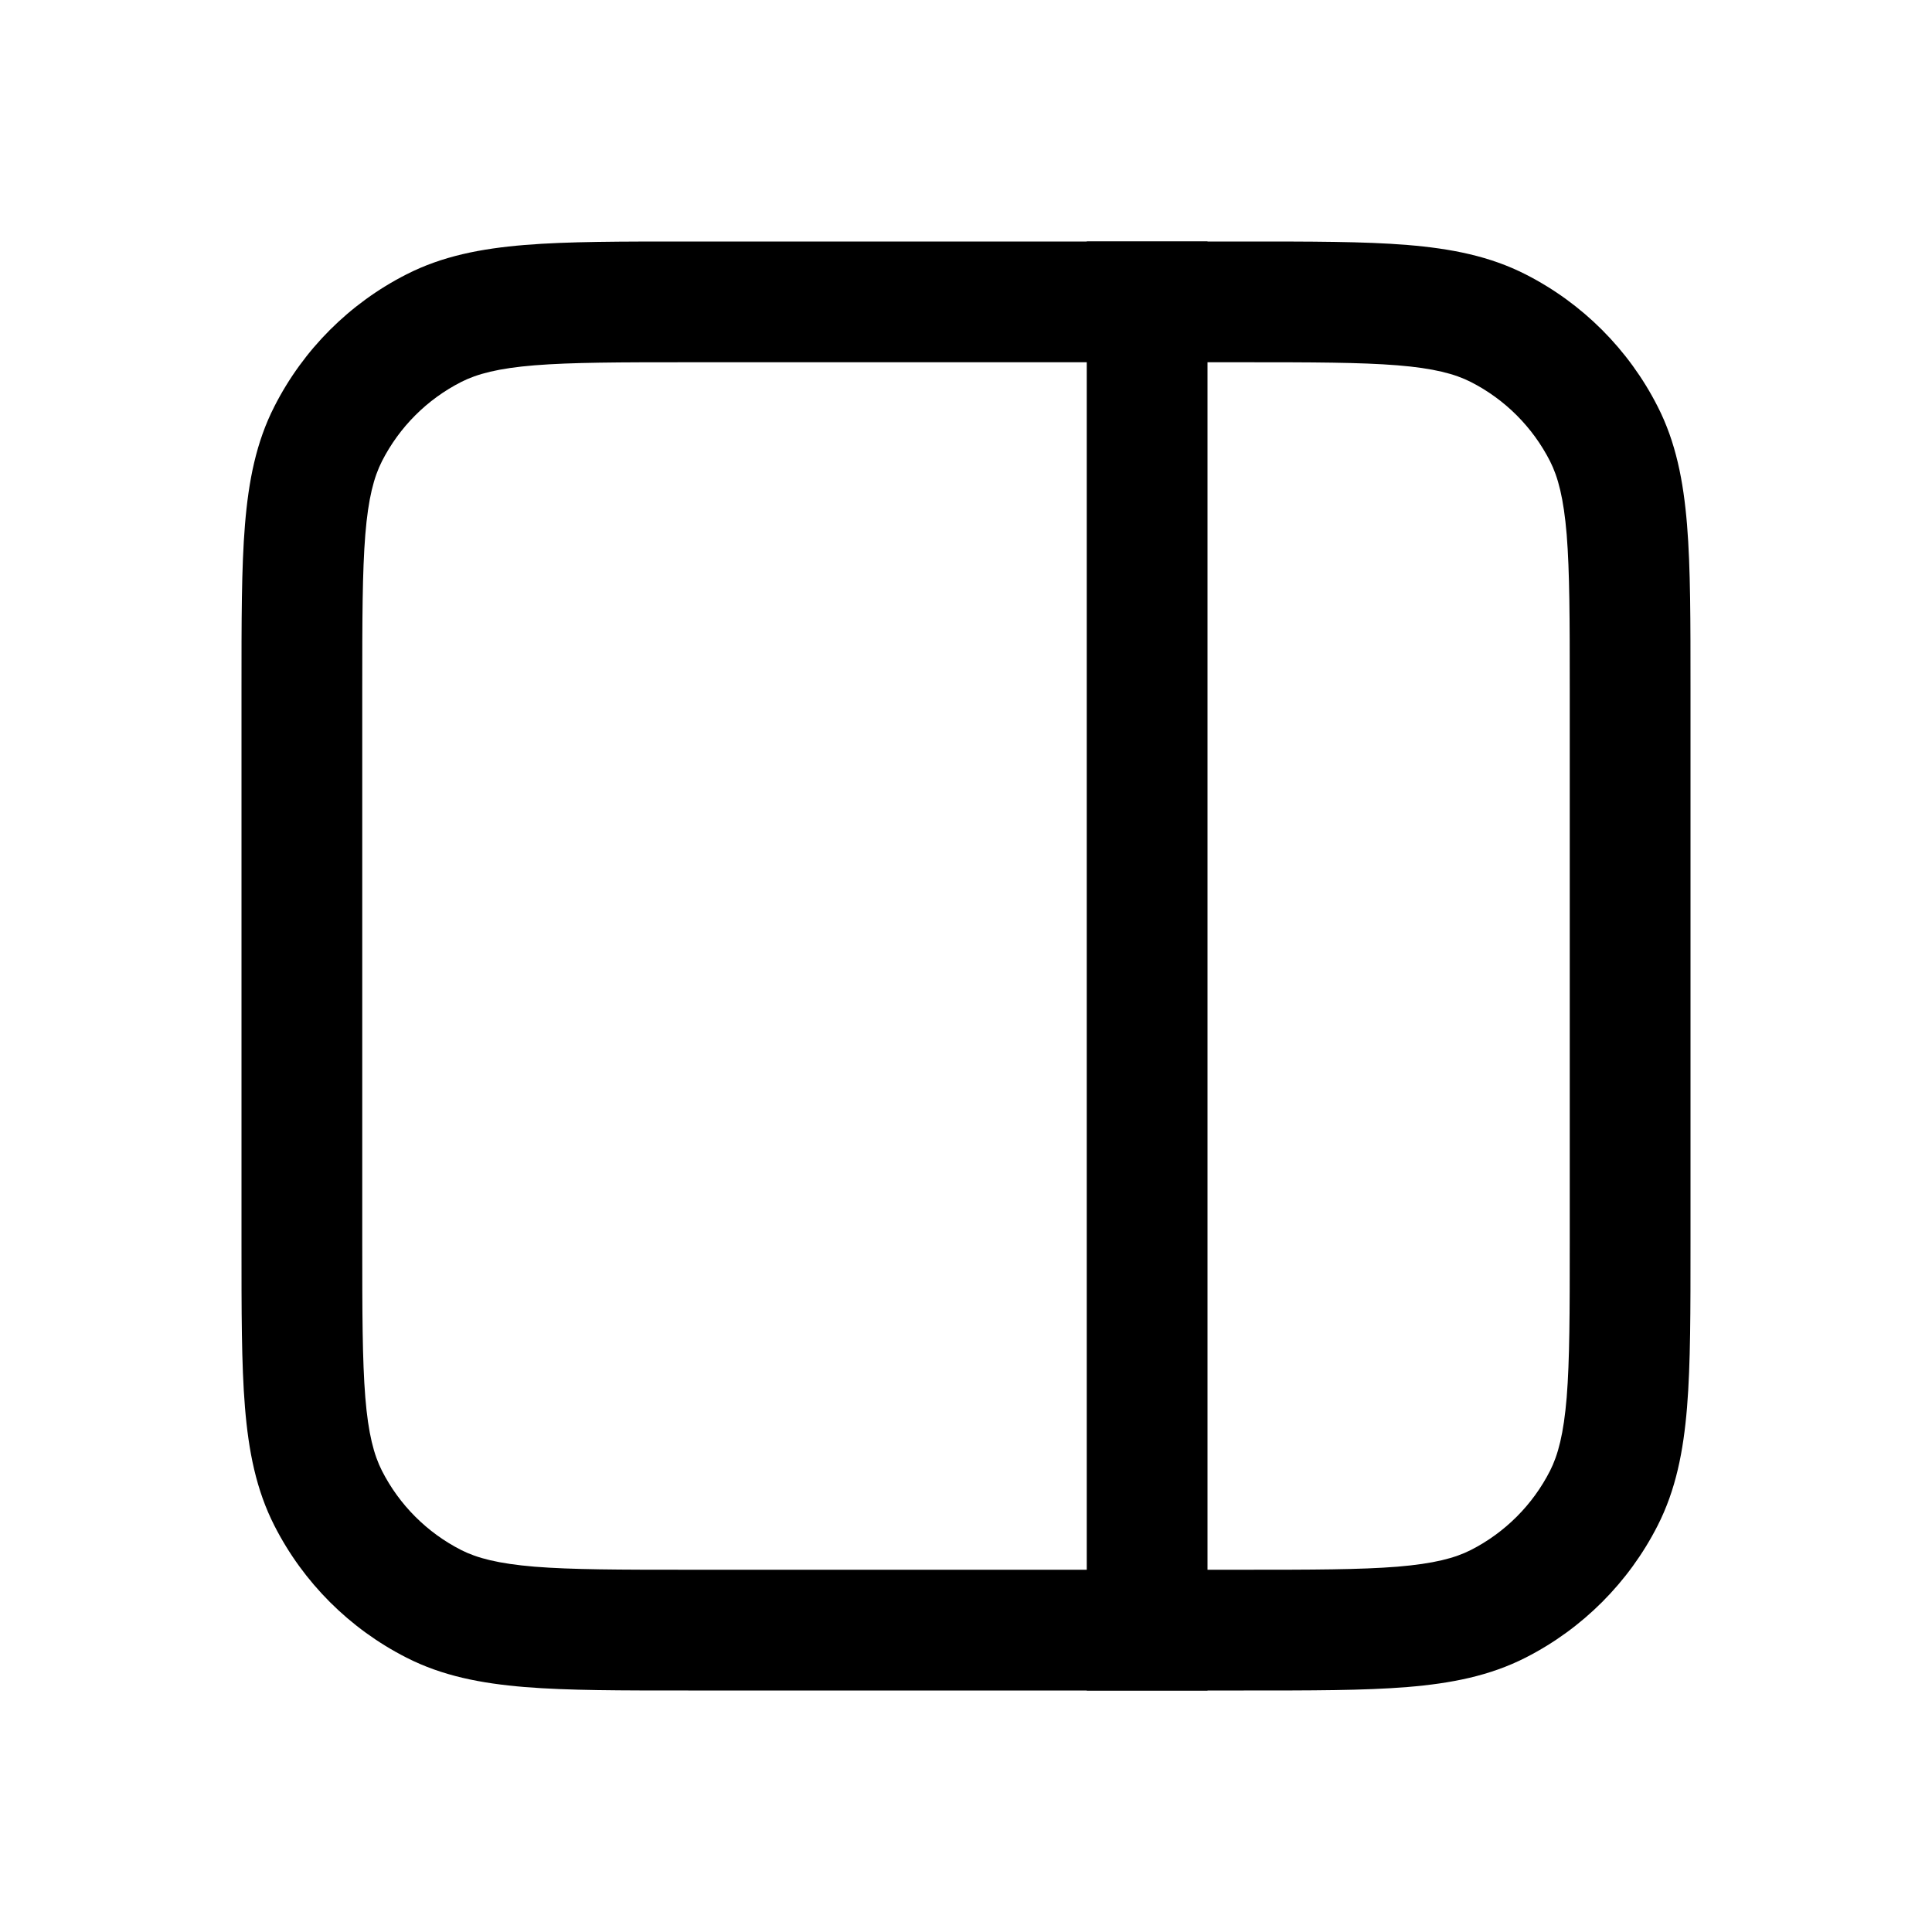
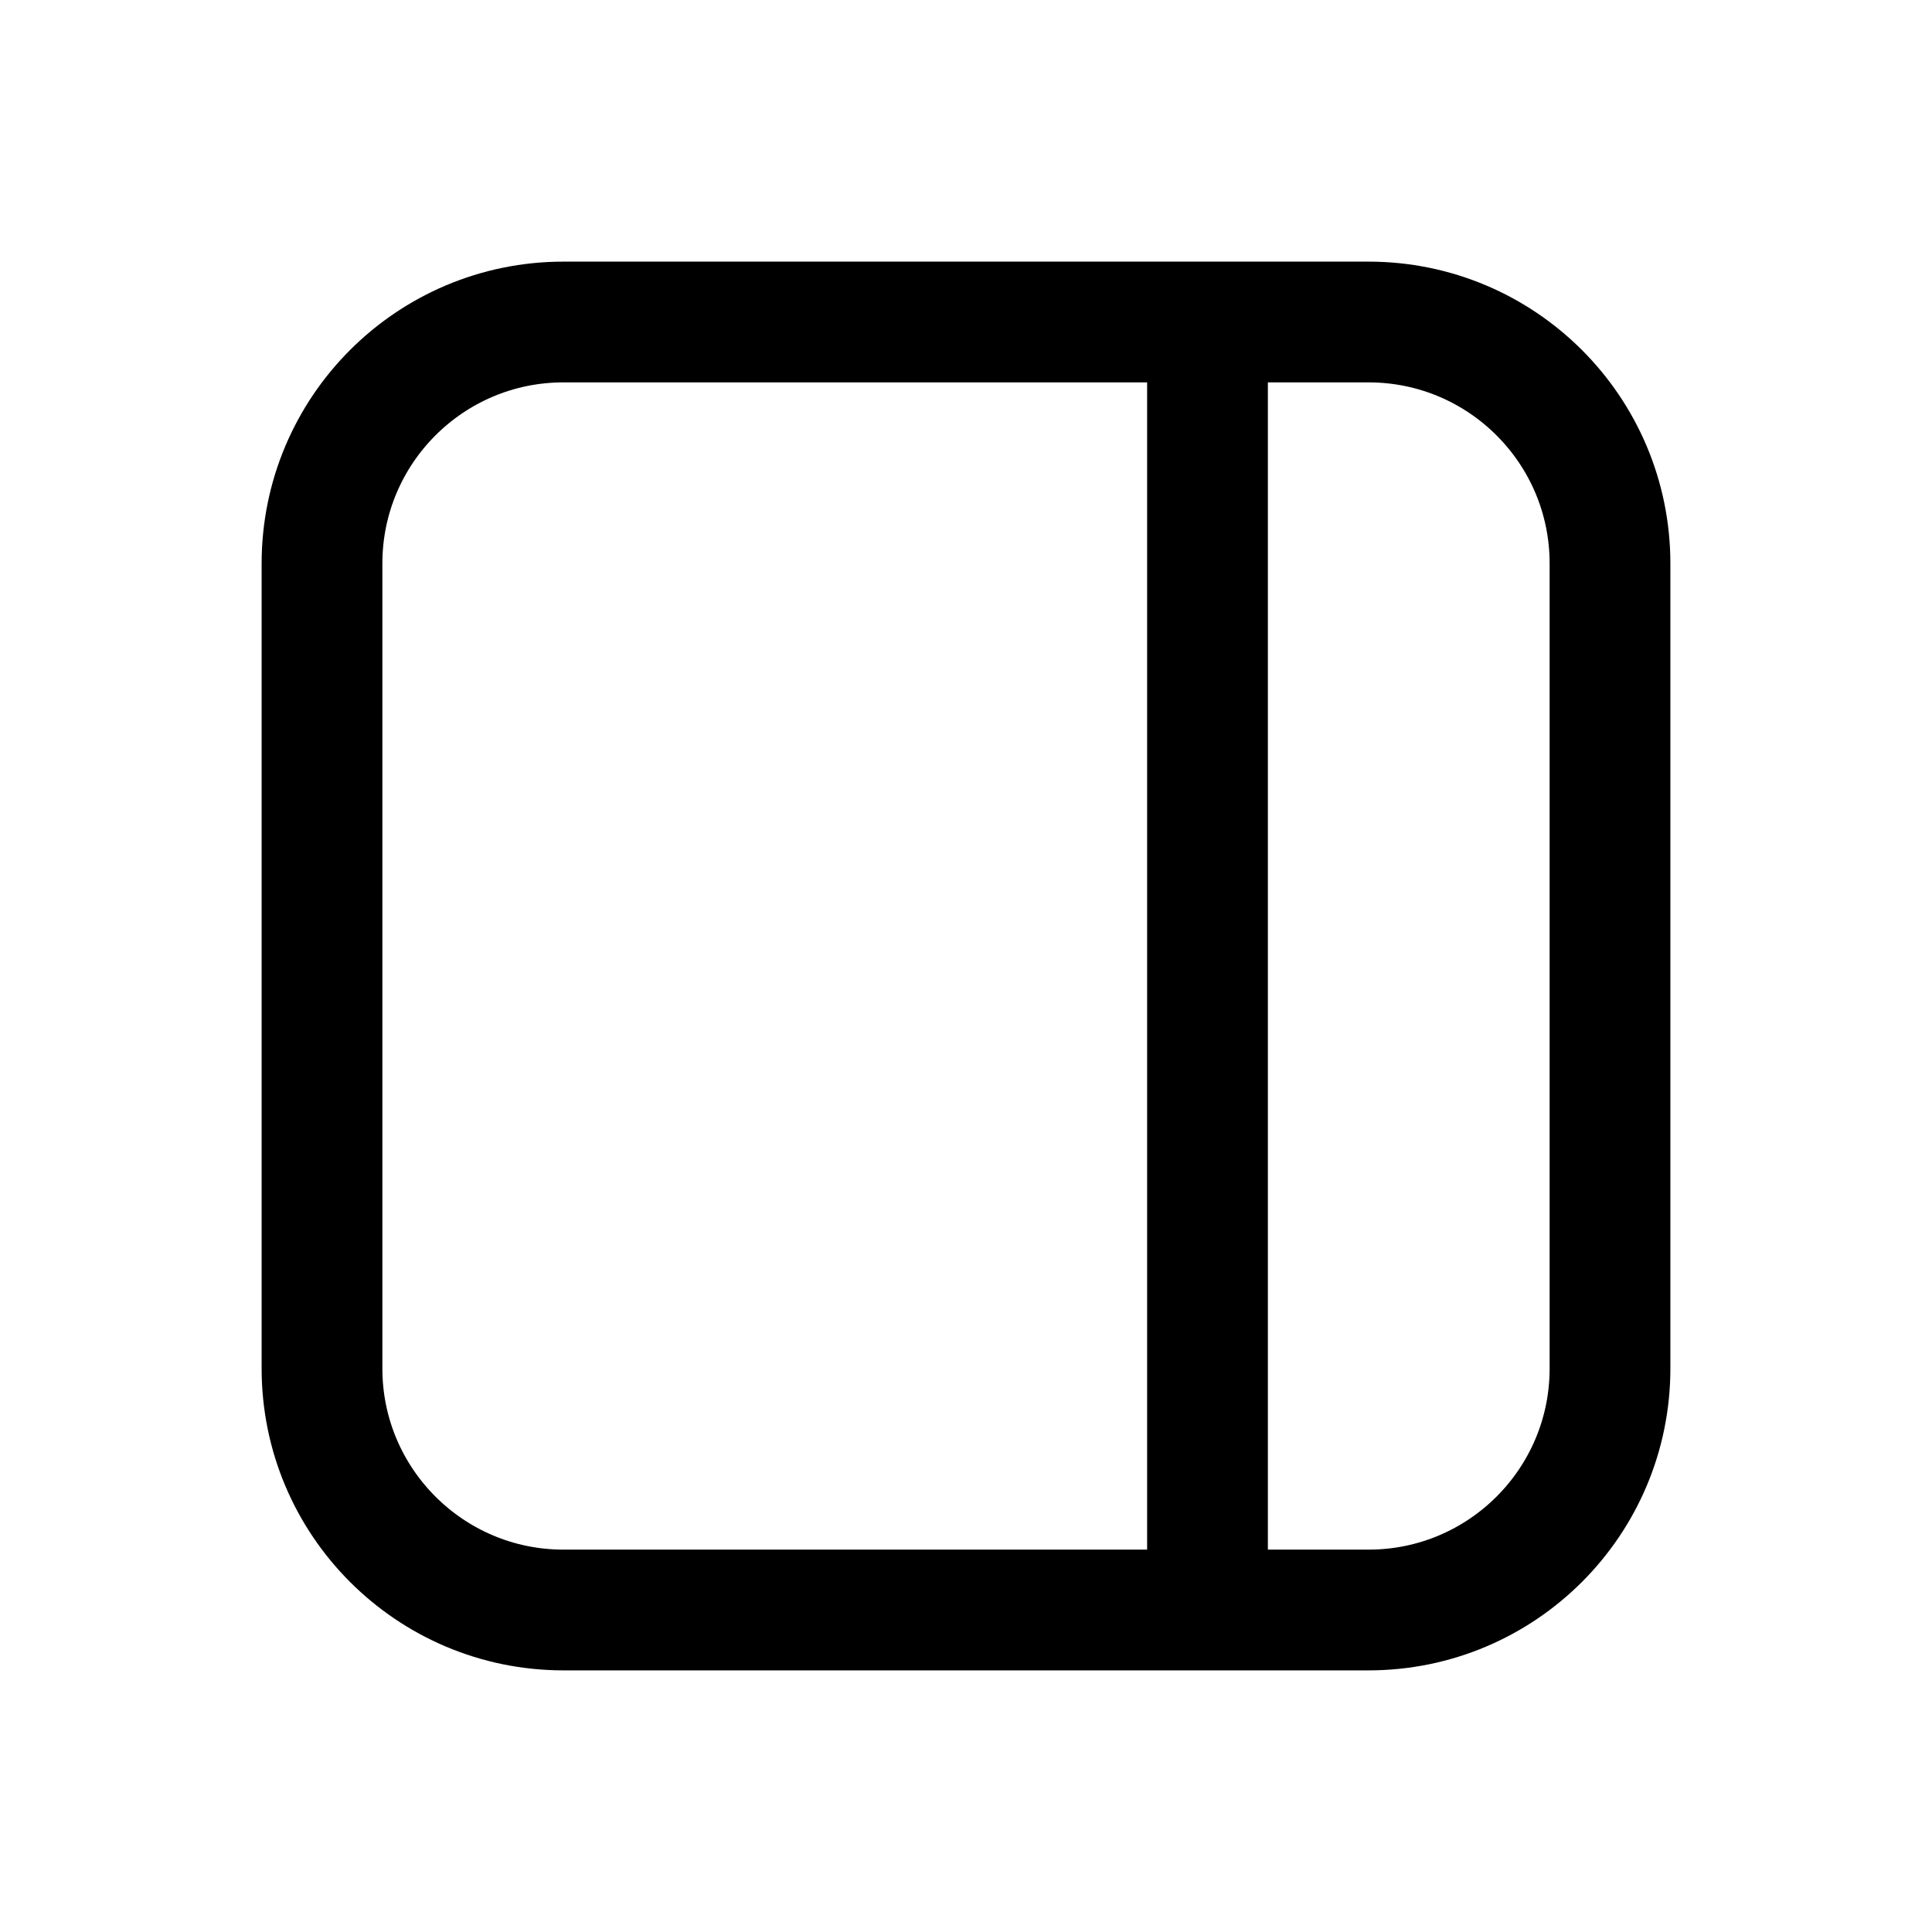
<svg xmlns="http://www.w3.org/2000/svg" width="24" height="24" viewBox="0 0 24 24" fill="none">
-   <path d="M19.5 8.55V15.45H21V8.55H19.5ZM15.45 19.5H8.55V21H15.45V19.5ZM4.5 15.45V8.55H3V15.45H4.5ZM8.55 4.5H15.45V3H8.55V4.5ZM8.55 19.5C7.698 19.5 7.103 19.499 6.641 19.462C6.187 19.424 5.926 19.355 5.729 19.255L5.048 20.591C5.492 20.818 5.972 20.912 6.519 20.957C7.056 21.001 7.722 21 8.55 21V19.5ZM3 15.45C3 16.278 2.999 16.944 3.043 17.482C3.088 18.028 3.182 18.508 3.409 18.953L4.745 18.271C4.645 18.074 4.575 17.813 4.538 17.359C4.501 16.897 4.5 16.302 4.5 15.45H3ZM5.729 19.255C5.305 19.039 4.961 18.695 4.745 18.271L3.409 18.953C3.768 19.658 4.342 20.232 5.048 20.591L5.729 19.255ZM19.5 15.45C19.5 16.302 19.499 16.897 19.462 17.359C19.424 17.813 19.355 18.074 19.255 18.271L20.591 18.953C20.818 18.508 20.912 18.028 20.957 17.482C21.001 16.944 21 16.278 21 15.45H19.5ZM15.45 21C16.278 21 16.944 21.001 17.482 20.957C18.028 20.912 18.508 20.818 18.953 20.591L18.271 19.255C18.074 19.355 17.813 19.424 17.359 19.462C16.897 19.499 16.302 19.5 15.45 19.5V21ZM19.255 18.271C19.039 18.695 18.695 19.039 18.271 19.255L18.953 20.591C19.658 20.232 20.232 19.658 20.591 18.953L19.255 18.271ZM21 8.55C21 7.722 21.001 7.056 20.957 6.519C20.912 5.972 20.818 5.492 20.591 5.048L19.255 5.729C19.355 5.926 19.424 6.187 19.462 6.641C19.499 7.103 19.5 7.698 19.5 8.55H21ZM15.45 4.5C16.302 4.5 16.897 4.501 17.359 4.538C17.813 4.575 18.074 4.645 18.271 4.745L18.953 3.409C18.508 3.182 18.028 3.088 17.482 3.043C16.944 2.999 16.278 3 15.45 3V4.5ZM20.591 5.048C20.232 4.342 19.658 3.768 18.953 3.409L18.271 4.745C18.695 4.961 19.039 5.305 19.255 5.729L20.591 5.048ZM4.5 8.55C4.5 7.698 4.501 7.103 4.538 6.641C4.575 6.187 4.645 5.926 4.745 5.729L3.409 5.048C3.182 5.492 3.088 5.972 3.043 6.519C2.999 7.056 3 7.722 3 8.55H4.5ZM8.55 3C7.722 3 7.056 2.999 6.519 3.043C5.972 3.088 5.492 3.182 5.048 3.409L5.729 4.745C5.926 4.645 6.187 4.575 6.641 4.538C7.103 4.501 7.698 4.5 8.55 4.5V3ZM4.745 5.729C4.961 5.305 5.305 4.961 5.729 4.745L5.048 3.409C4.342 3.768 3.768 4.342 3.409 5.048L4.745 5.729Z" fill="black" />
-   <path d="M13.5 20.25V21H15V20.25H13.5ZM15 3.75V3H13.5V3.75H15ZM15 20.25V3.75H13.5V20.25H15Z" fill="black" />
+   <path d="M15 4H7C5.343 4 4 5.343 4 7V17C4 18.657 5.343 20 7 20H15M15 4H17C18.657 4 20 5.343 20 7V17C20 18.657 18.657 20 17 20H15M15 4V20" stroke="black" stroke-width="1.5" />
</svg>
